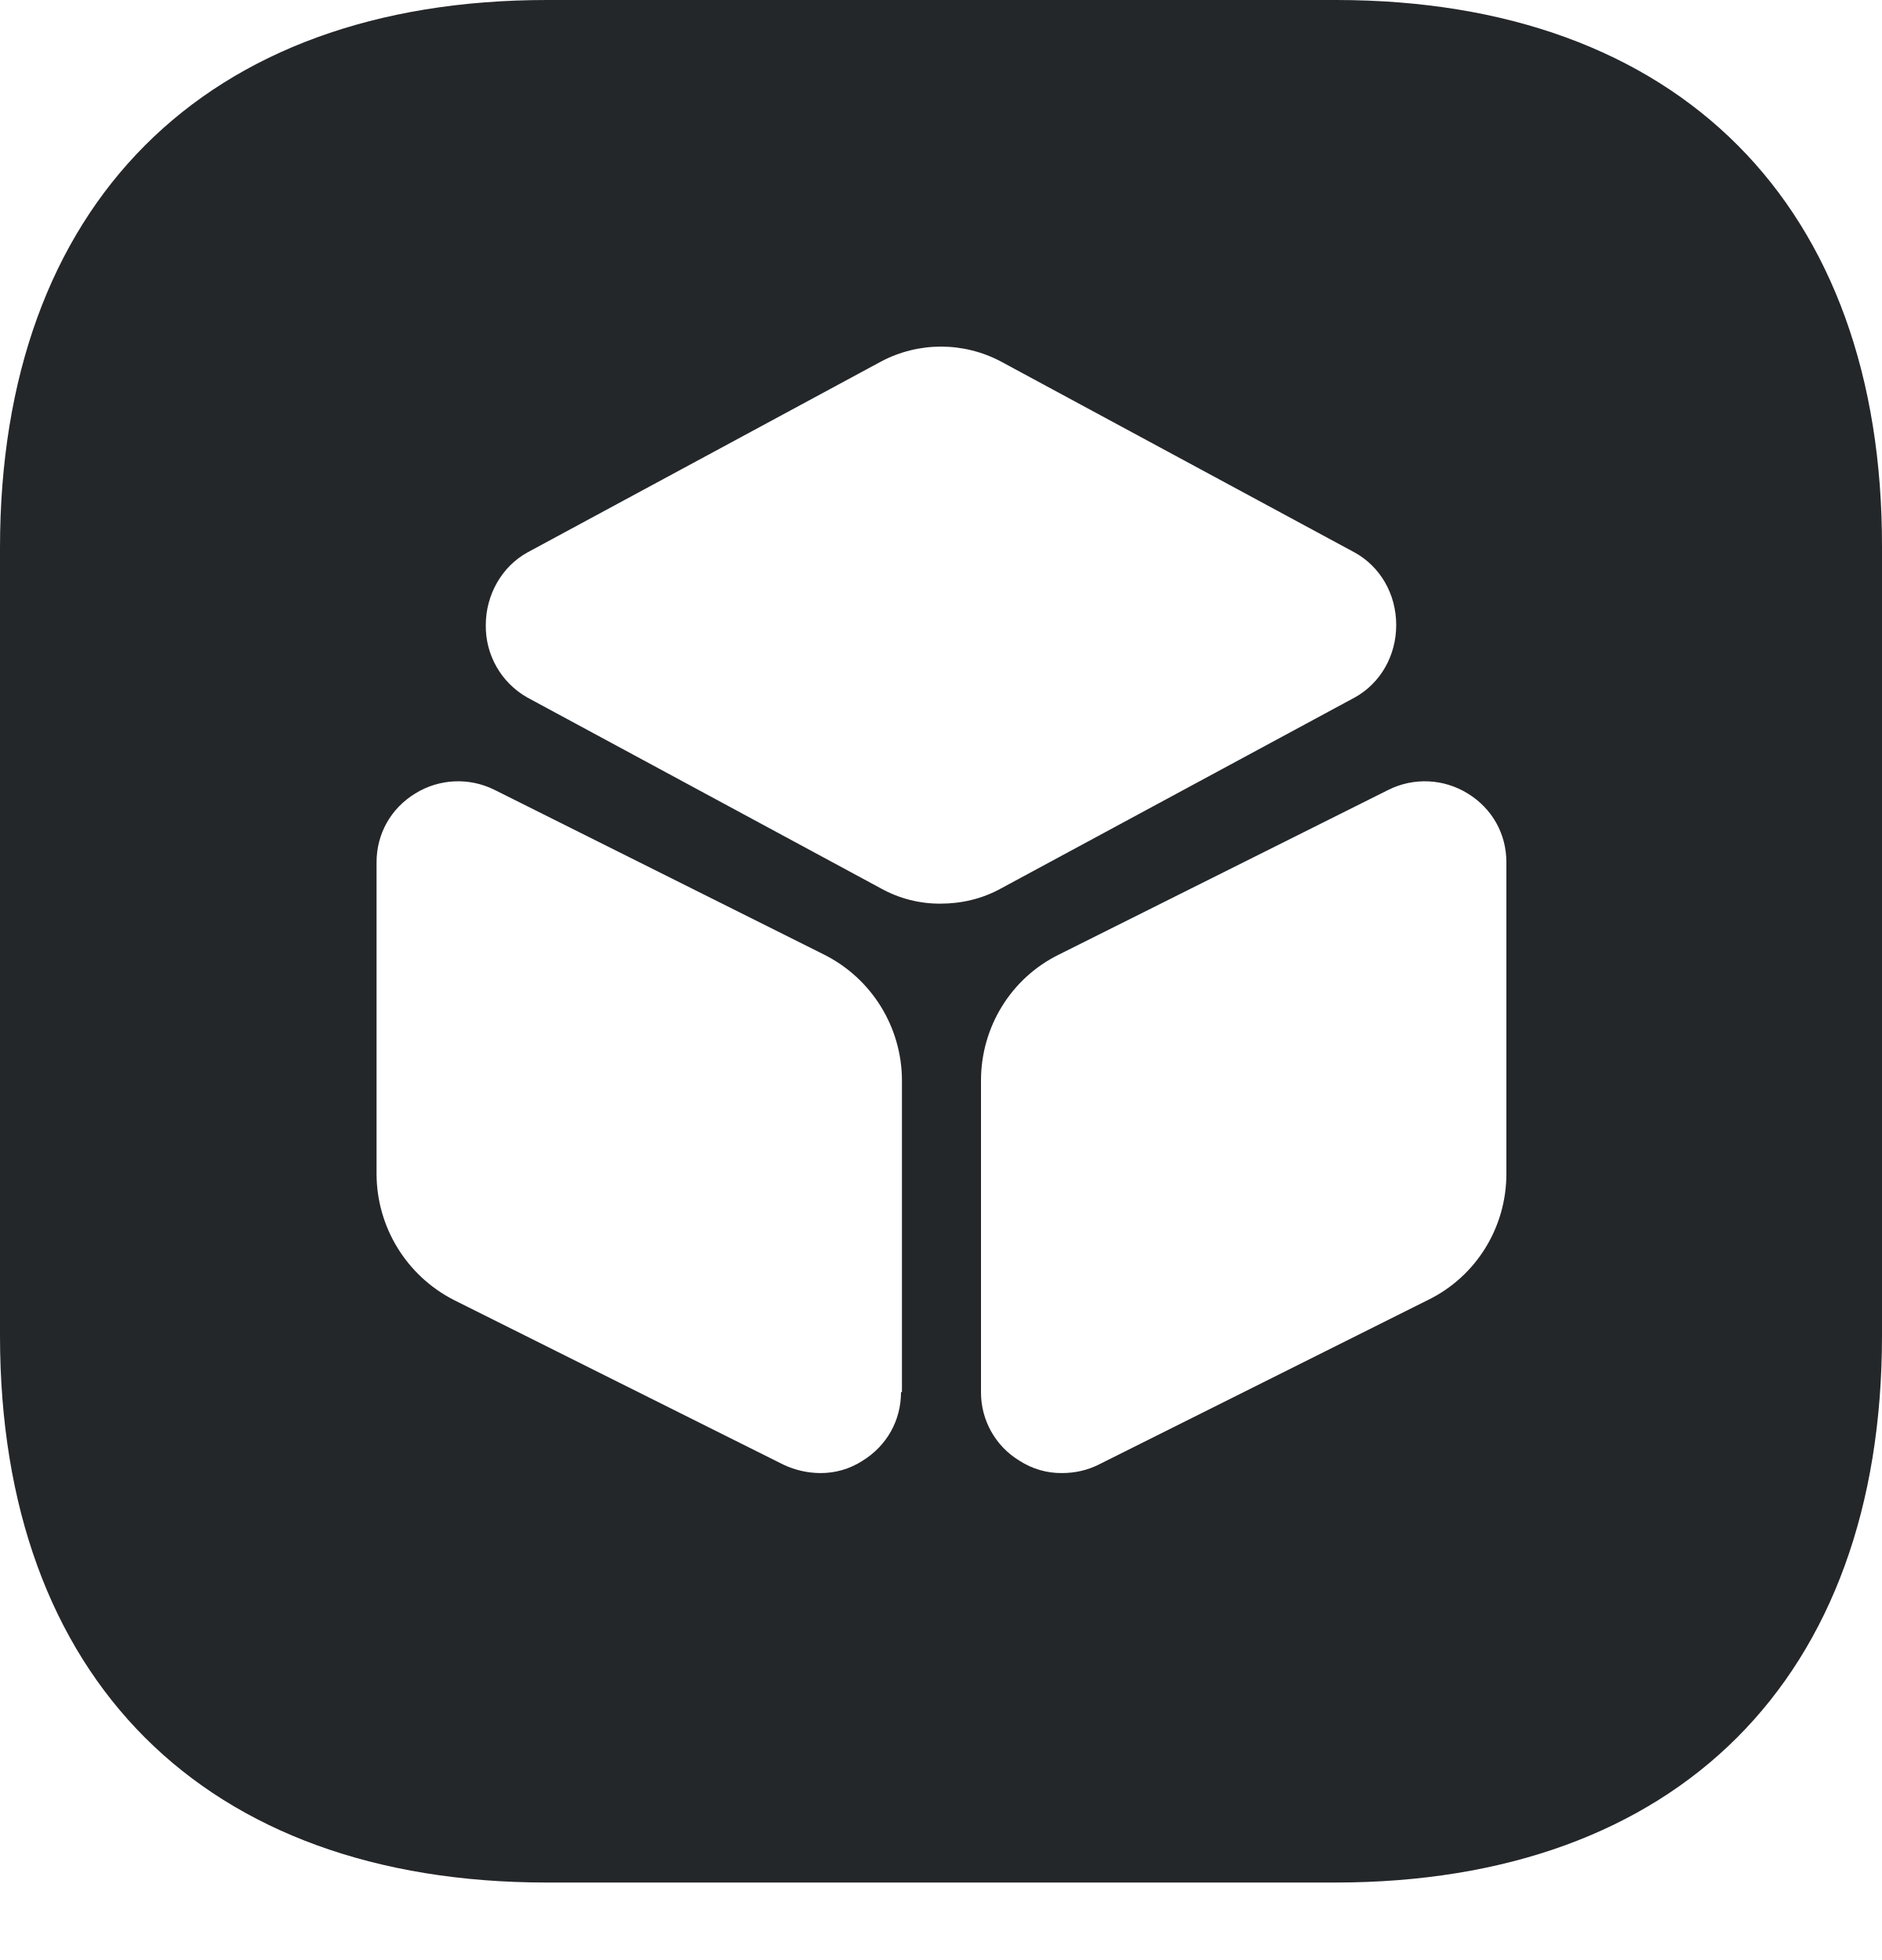
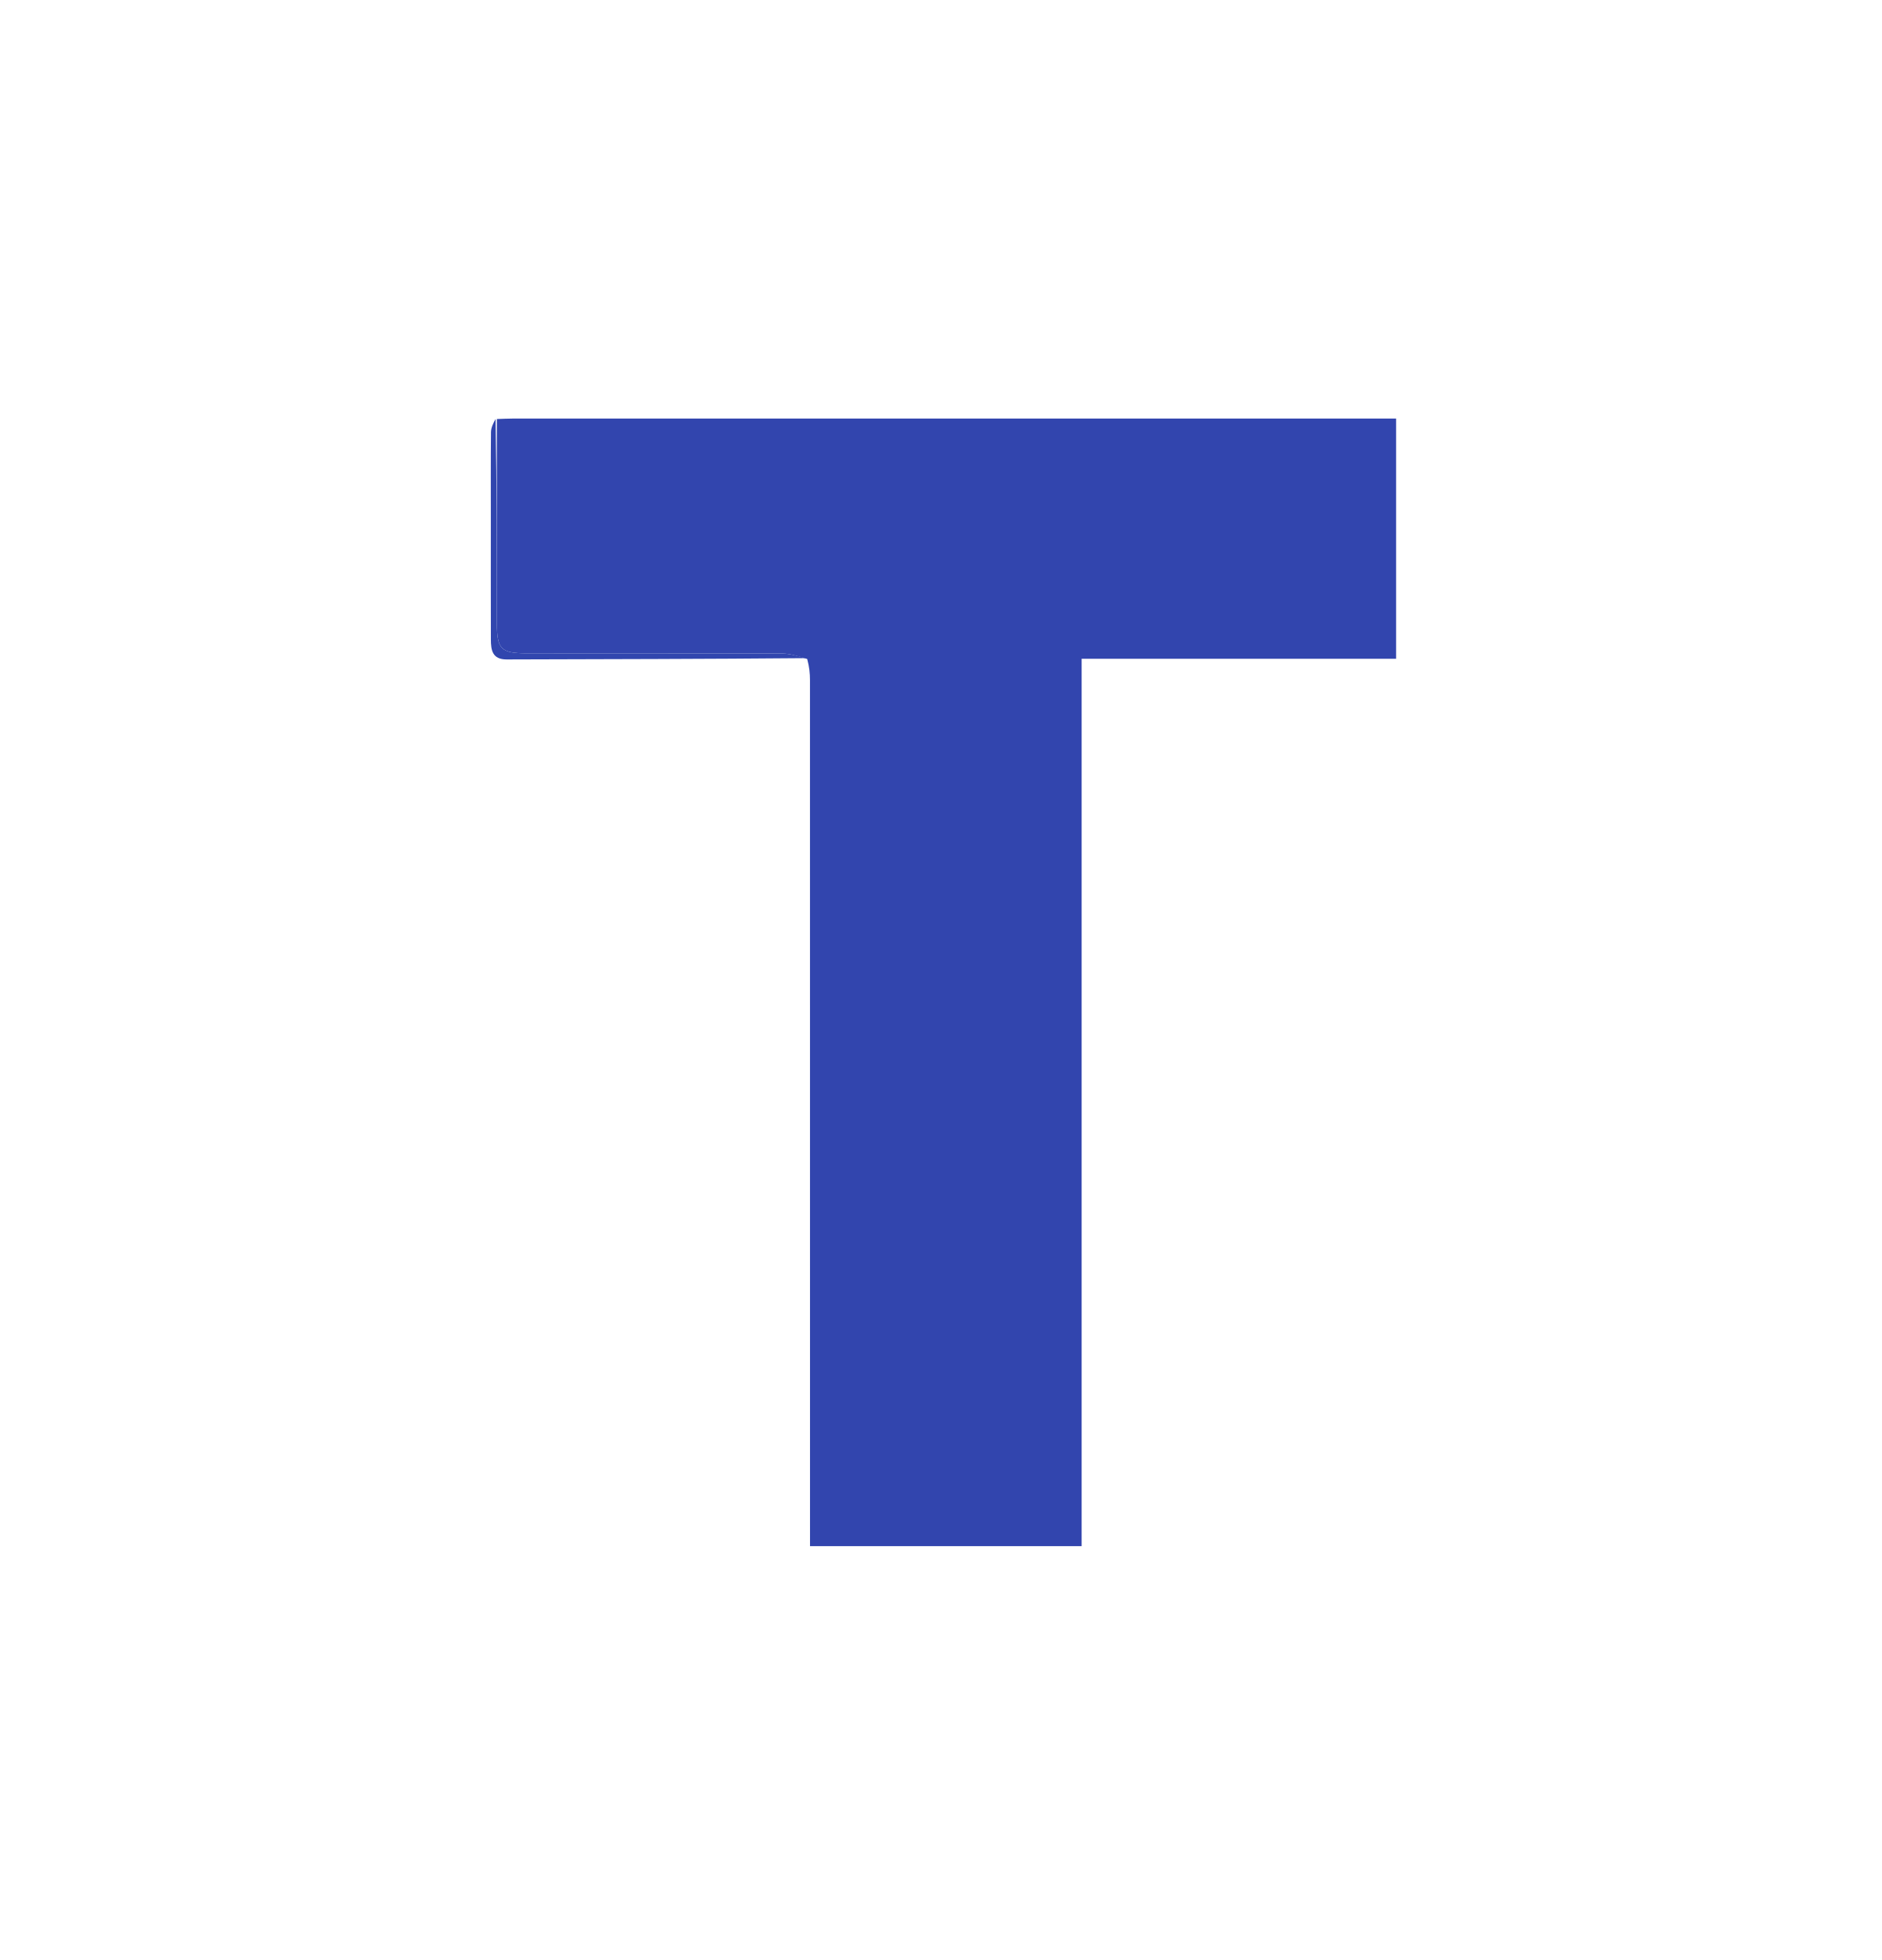
- <svg xmlns="http://www.w3.org/2000/svg" width="24" height="25" fill="none">
-   <path d="M17.037 0H6.975C2.605 0 0 2.617 0 6.987v10.05c0 4.37 2.605 6.975 6.975 6.975h10.05c4.37 0 6.975-2.605 6.975-6.976V6.988C24.012 2.617 21.407 0 17.037 0ZM11.49 17.757c0 .36-.18.684-.492.876a.975.975 0 0 1-.54.156 1.11 1.11 0 0 1-.469-.108l-4.202-2.1a1.811 1.811 0 0 1-.985-1.61v-3.973c0-.36.18-.685.493-.877a1.04 1.04 0 0 1 1.008-.048l4.202 2.101a1.8 1.8 0 0 1 .997 1.609v3.974h-.012Zm-.252-6.423L6.723 8.896a1.045 1.045 0 0 1-.528-.924c0-.384.204-.744.528-.924l4.515-2.438a1.631 1.631 0 0 1 1.524 0l4.515 2.438c.324.18.528.528.528.924s-.204.744-.528.924l-4.515 2.438c-.24.132-.504.192-.768.192a1.54 1.54 0 0 1-.756-.192Zm7.972 3.638c0 .684-.385 1.308-.997 1.608l-4.202 2.101c-.144.072-.3.108-.468.108a.975.975 0 0 1-.54-.156 1.017 1.017 0 0 1-.493-.876v-3.974c0-.684.384-1.309.997-1.609l4.202-2.101a1.04 1.04 0 0 1 1.008.048c.313.192.493.516.493.877v3.974Z" fill="#24272A" />
+ <svg xmlns="http://www.w3.org/2000/svg" version="1.1" id="Layer_1" x="0px" y="0px" width="24" height="25" fill="none" viewBox="0 0 625 625" enable-background="new 0 0 625 625" xml:space="preserve">
+   <path fill="none" opacity="1" stroke="none" d=" M407,626   C271.333,626 136.167,626 1,626   C1,417.667 1,209.333 1,1   C209.333,1 417.666,1 626,1   C626,209.333 626,417.666 626,626   C553.167,626 480.333,626 407,626  M268.68,206.389   C268.787,208.542 268.986,210.696 268.987,212.849   C269.002,306.643 269,400.436 269,494.23   C269,496.334 269,498.437 269,500.561   C299.363,500.561 329.052,500.561 359.204,500.561   C359.204,402.237 359.204,304.352 359.204,205.8   C394.358,205.8 429.052,205.8 463.638,205.8   C463.638,178.888 463.638,152.648 463.638,126   C461.308,126 459.338,126 457.367,126   C361.741,126 266.115,125.999 170.489,126.007   C168.659,126.007 166.83,126.111 164.15,126.144   C163.767,127.61 163.067,129.073 163.052,130.543   C162.952,140.185 163,149.828 163,159.47   C163,172.77 162.98,186.07 163.016,199.37   C163.025,202.887 163.472,206.036 168.257,206.021   C201.504,205.919 234.752,205.888 268.68,206.389  z" />
+   <path fill="#3245AE" opacity="1" stroke="none" d=" M165,126.166   C166.83,126.111 168.659,126.007 170.489,126.007   C266.115,125.999 361.741,126 457.367,126   C459.338,126 461.308,126 463.638,126   C463.638,152.648 463.638,178.888 463.638,205.8   C429.052,205.8 394.358,205.8 359.204,205.8   C359.204,304.352 359.204,402.237 359.204,500.561   C329.052,500.561 299.363,500.561 269,500.561   C269,498.437 269,496.334 269,494.23   C269,400.436 269.002,306.643 268.987,212.849   C268.986,210.696 268.787,208.542 268.062,205.868   C264.876,204.898 262.31,204.068 259.742,204.06   C231.453,203.964 203.164,204.019 174.875,203.981   C166.387,203.97 165.033,202.6 165.018,194.06   C164.979,171.429 165.002,148.798 165,126.166  z" />
+   <path fill="#3146AE" opacity="1" stroke="none" d=" M164.575,126.155   C165.002,148.798 164.979,171.429 165.018,194.06   C165.033,202.6 166.387,203.97 174.875,203.981   C203.164,204.019 231.453,203.964 259.742,204.06   C262.31,204.068 264.876,204.898 267.721,205.59   C234.752,205.888 201.504,205.919 168.257,206.021   C163.472,206.036 163.025,202.887 163.016,199.37   C162.98,186.07 163,172.77 163,159.47   C163,149.828 162.952,140.185 163.052,130.543   C163.067,129.073 163.767,127.61 164.575,126.155  z" />
</svg>
